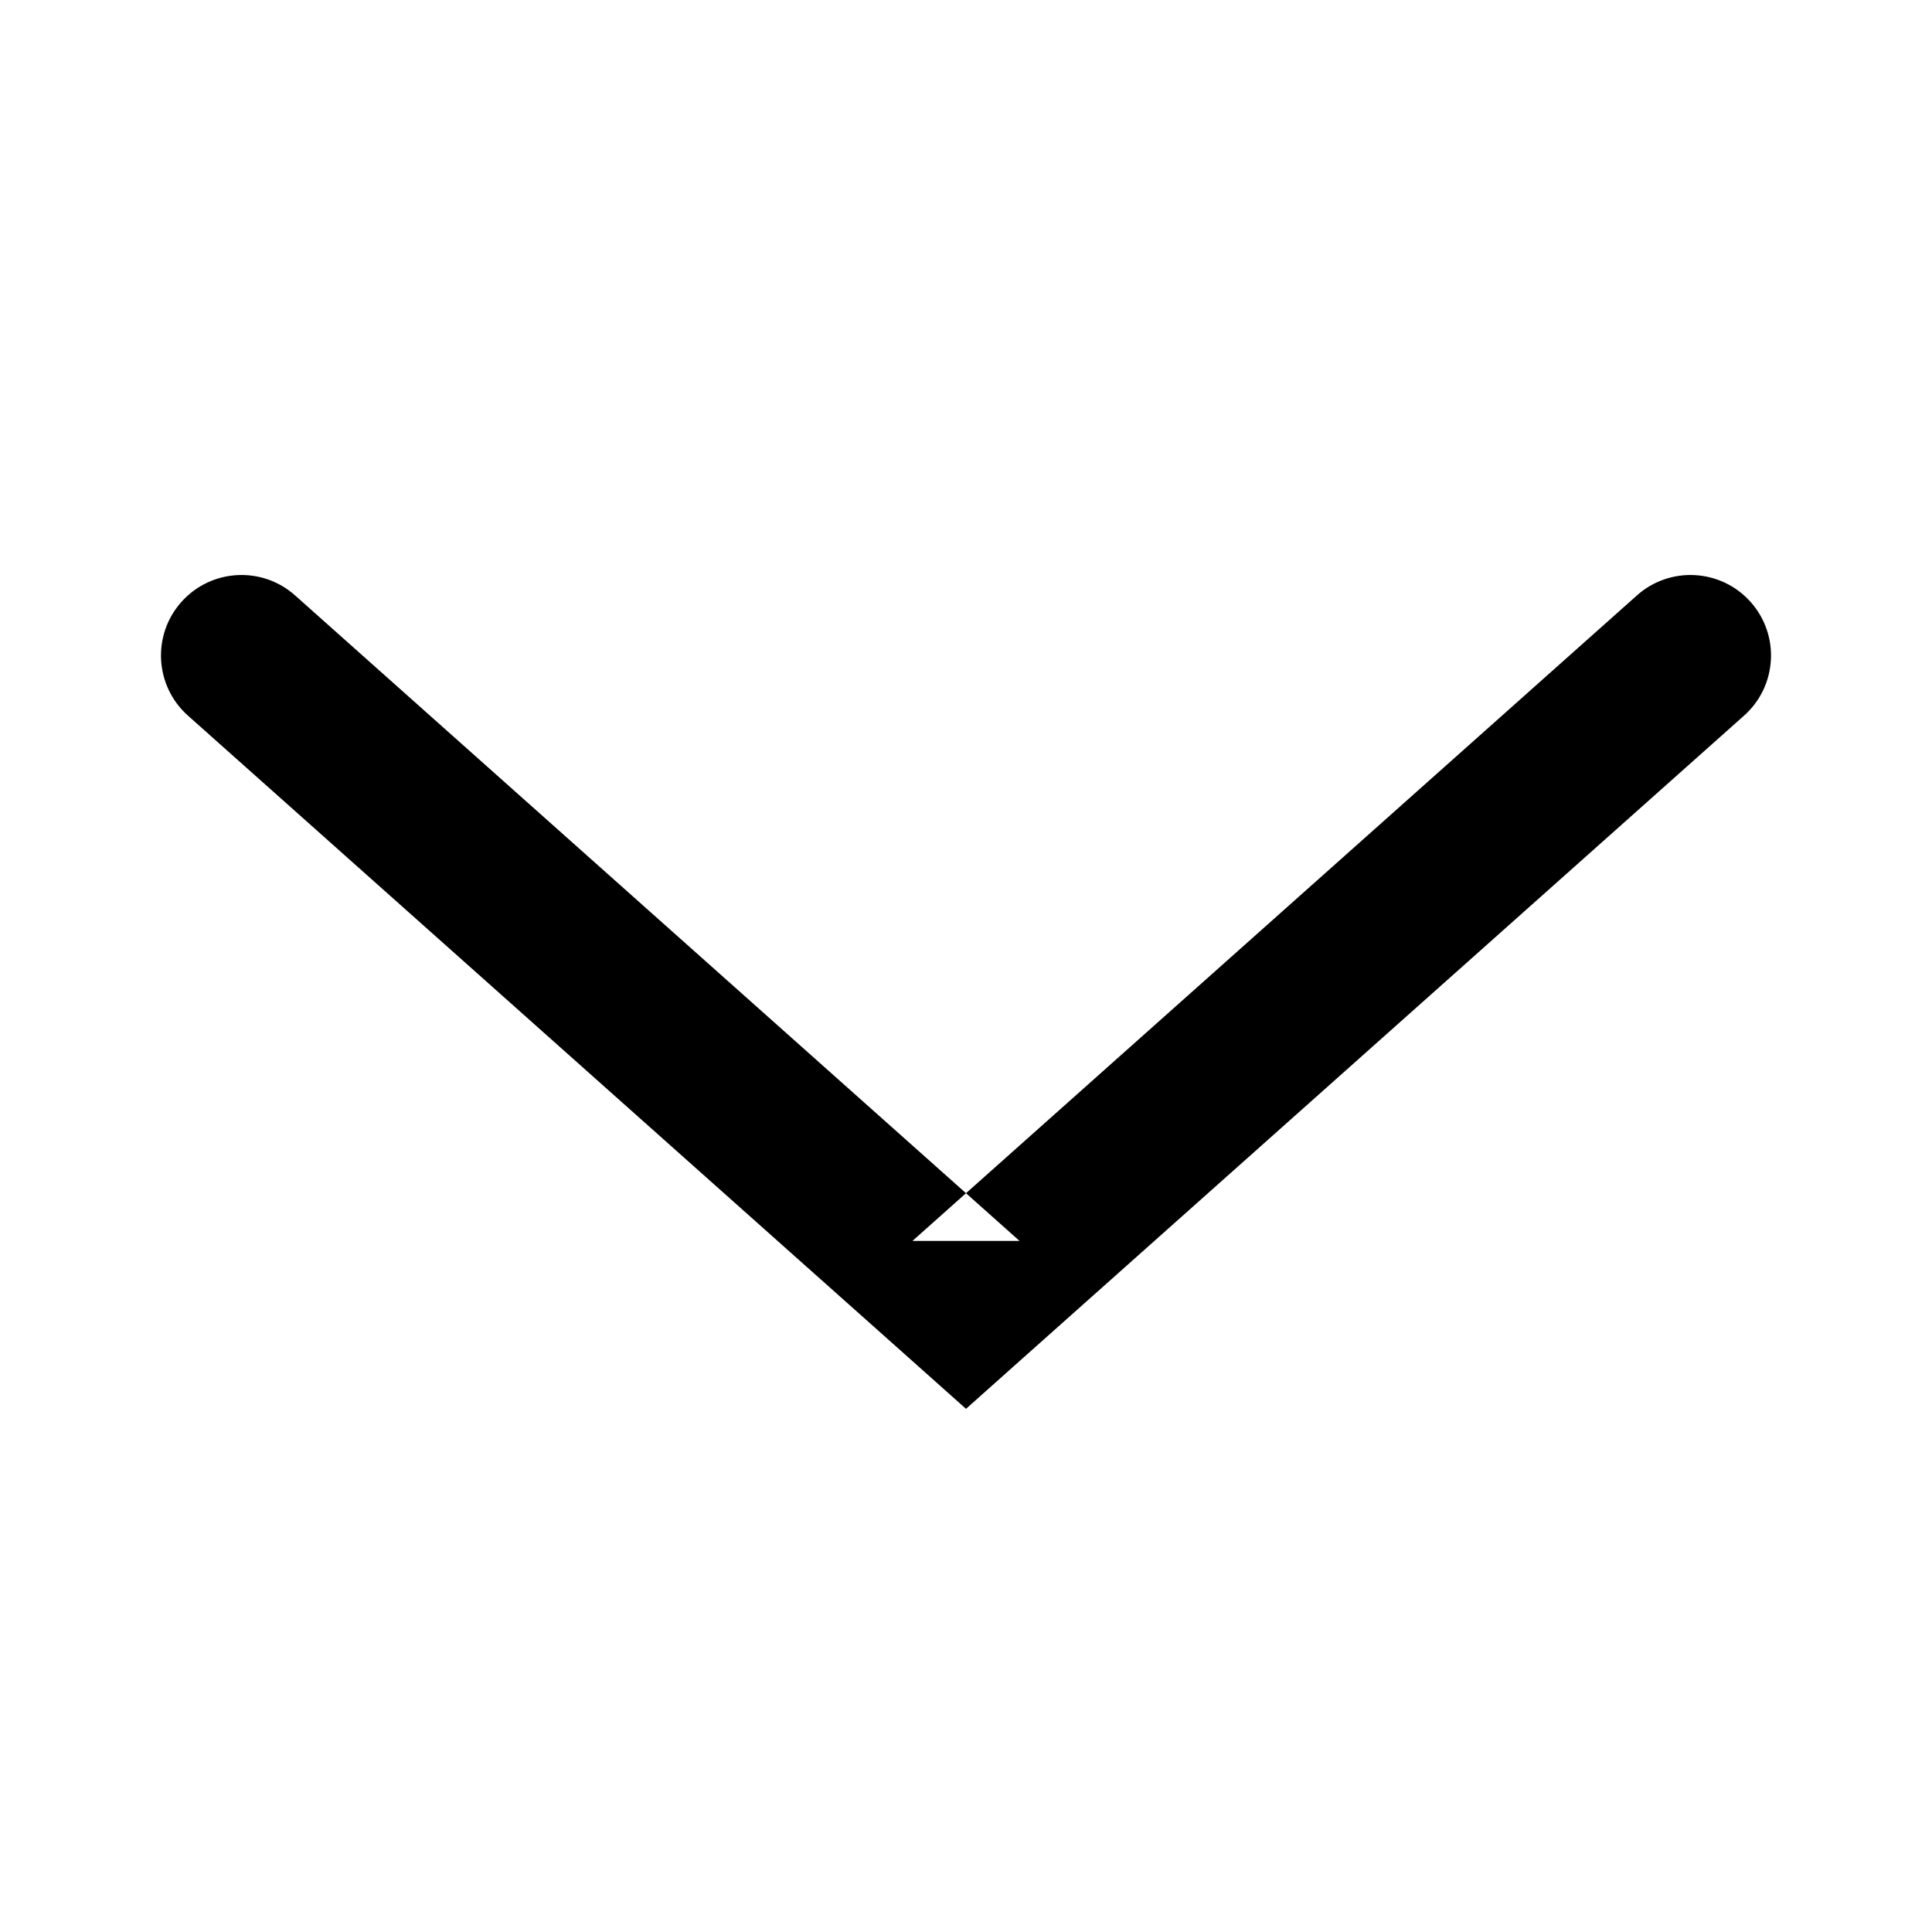
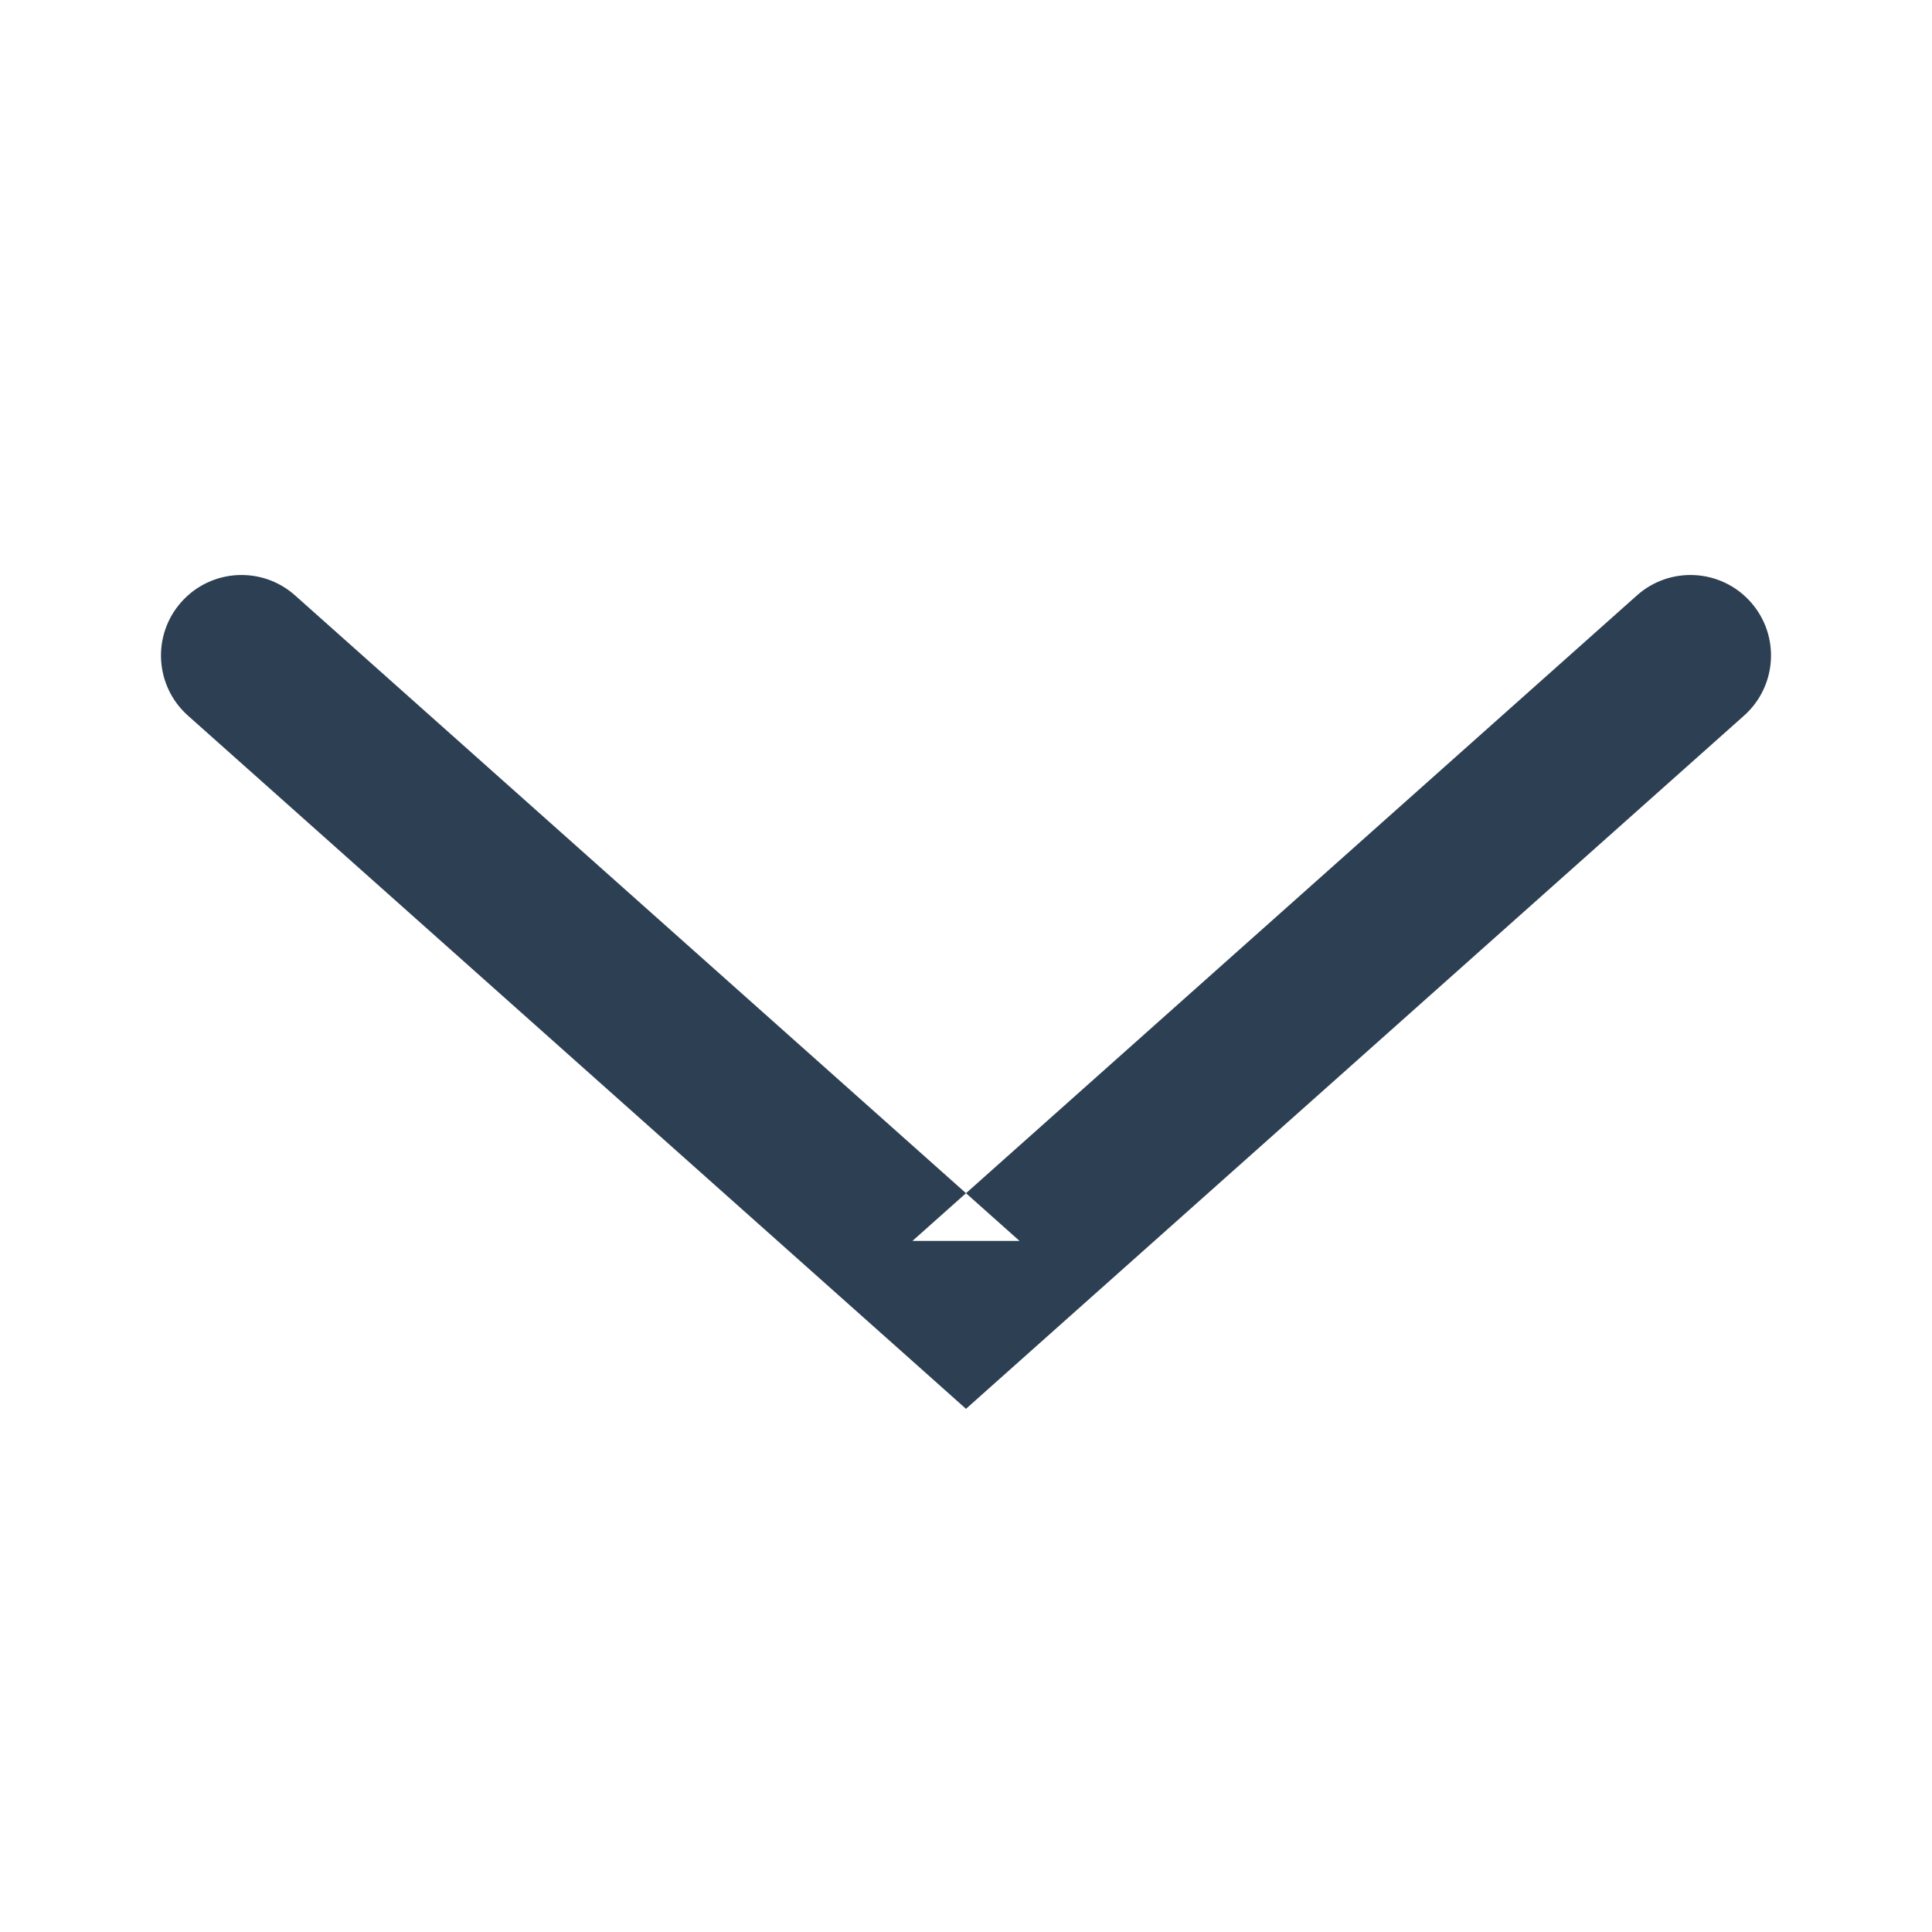
<svg xmlns="http://www.w3.org/2000/svg" width="24px" height="24px" viewBox="0 0 24 24" version="1.1">
  <defs />
  <g id="Symbols" stroke="none" stroke-width="1" fill="none" fill-rule="evenodd">
    <g id="icon_chevrondown_dark">
      <g>
        <rect id="Rectangle" fill="#D8D8D8" opacity="0" transform="translate(12, 12) scale(1, -1) translate(-12, -12) " x="0" y="0" width="24" height="24" />
-         <path d="M11.335,16.908 L12,17.501 L12.665,16.908 L21.665,8.89 C22.078,8.522 22.114,7.89 21.747,7.478 C21.379,7.065 20.747,7.029 20.335,7.396 L11.335,15.415 L12.665,15.415 L3.665,7.396 C3.253,7.029 2.621,7.065 2.253,7.478 C1.886,7.89 1.922,8.522 2.335,8.89 L11.335,16.908 Z" id="Path-2" fill="#000000" />
+         <path d="M11.335,16.908 L12,17.501 L12.665,16.908 L21.665,8.89 C22.078,8.522 22.114,7.89 21.747,7.478 C21.379,7.065 20.747,7.029 20.335,7.396 L11.335,15.415 L12.665,15.415 L3.665,7.396 C3.253,7.029 2.621,7.065 2.253,7.478 C1.886,7.89 1.922,8.522 2.335,8.89 L11.335,16.908 Z" id="Path-2" fill="#2D3F52" />
      </g>
    </g>
  </g>
</svg>
